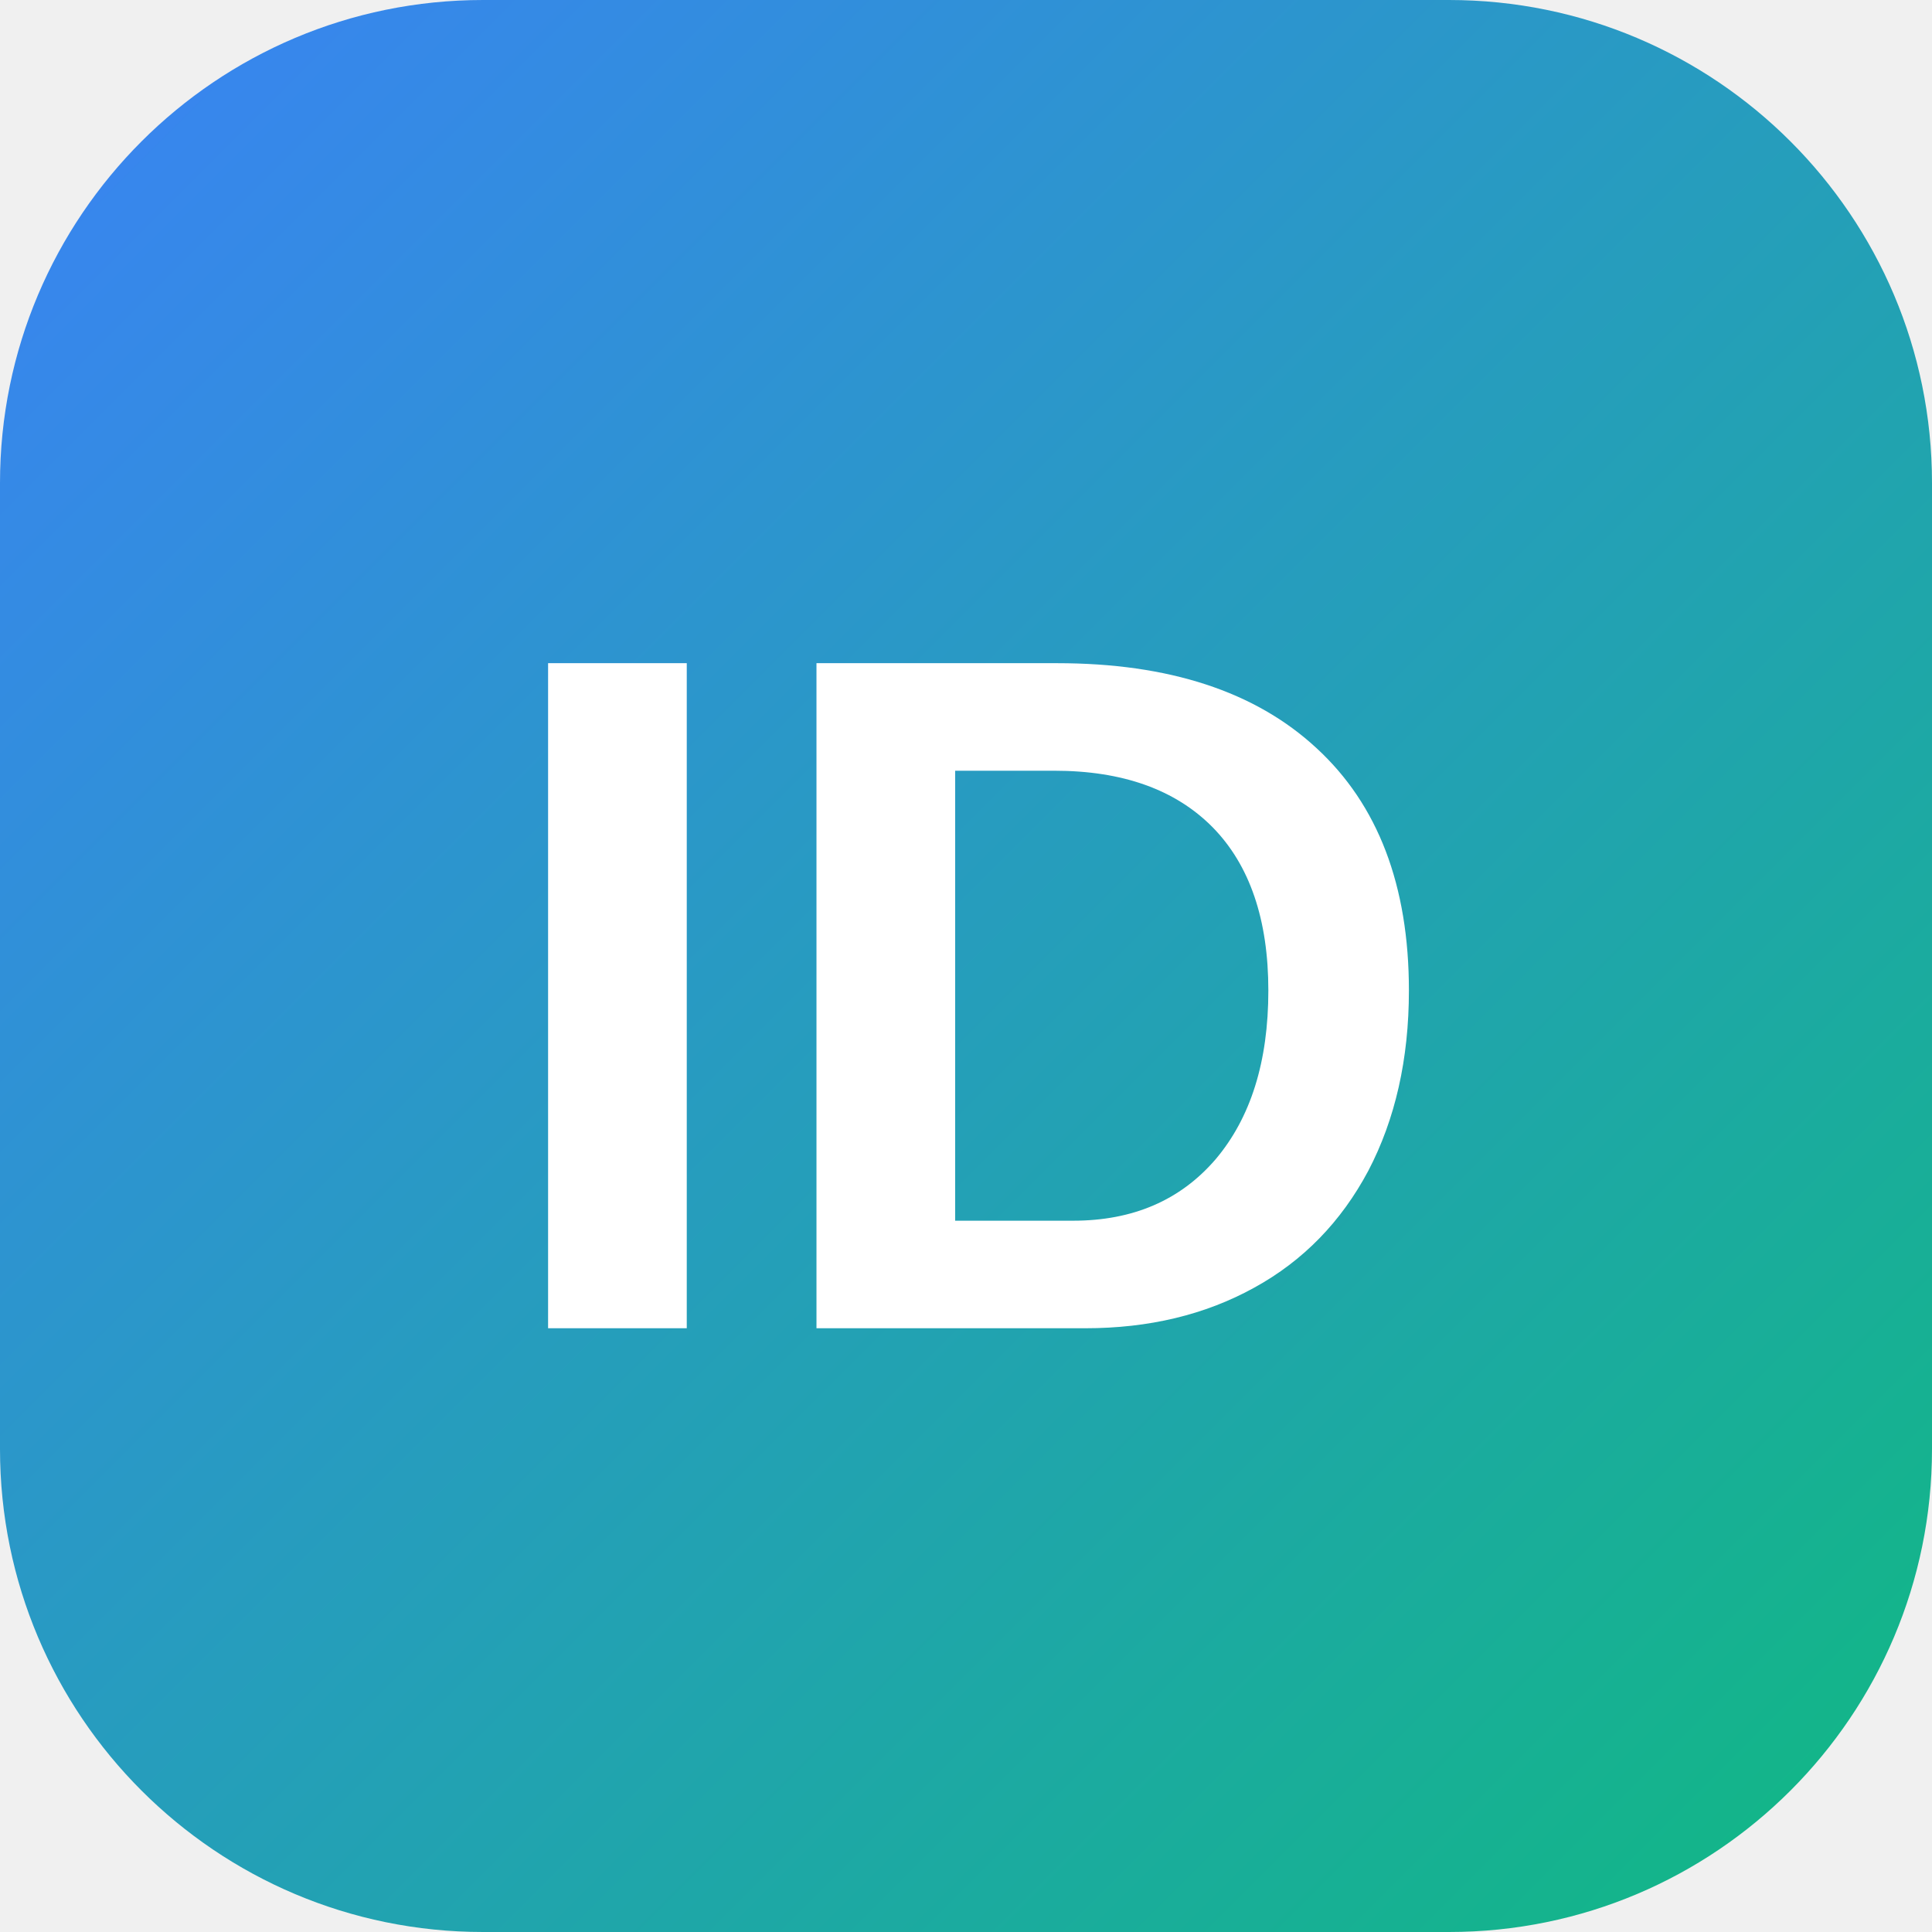
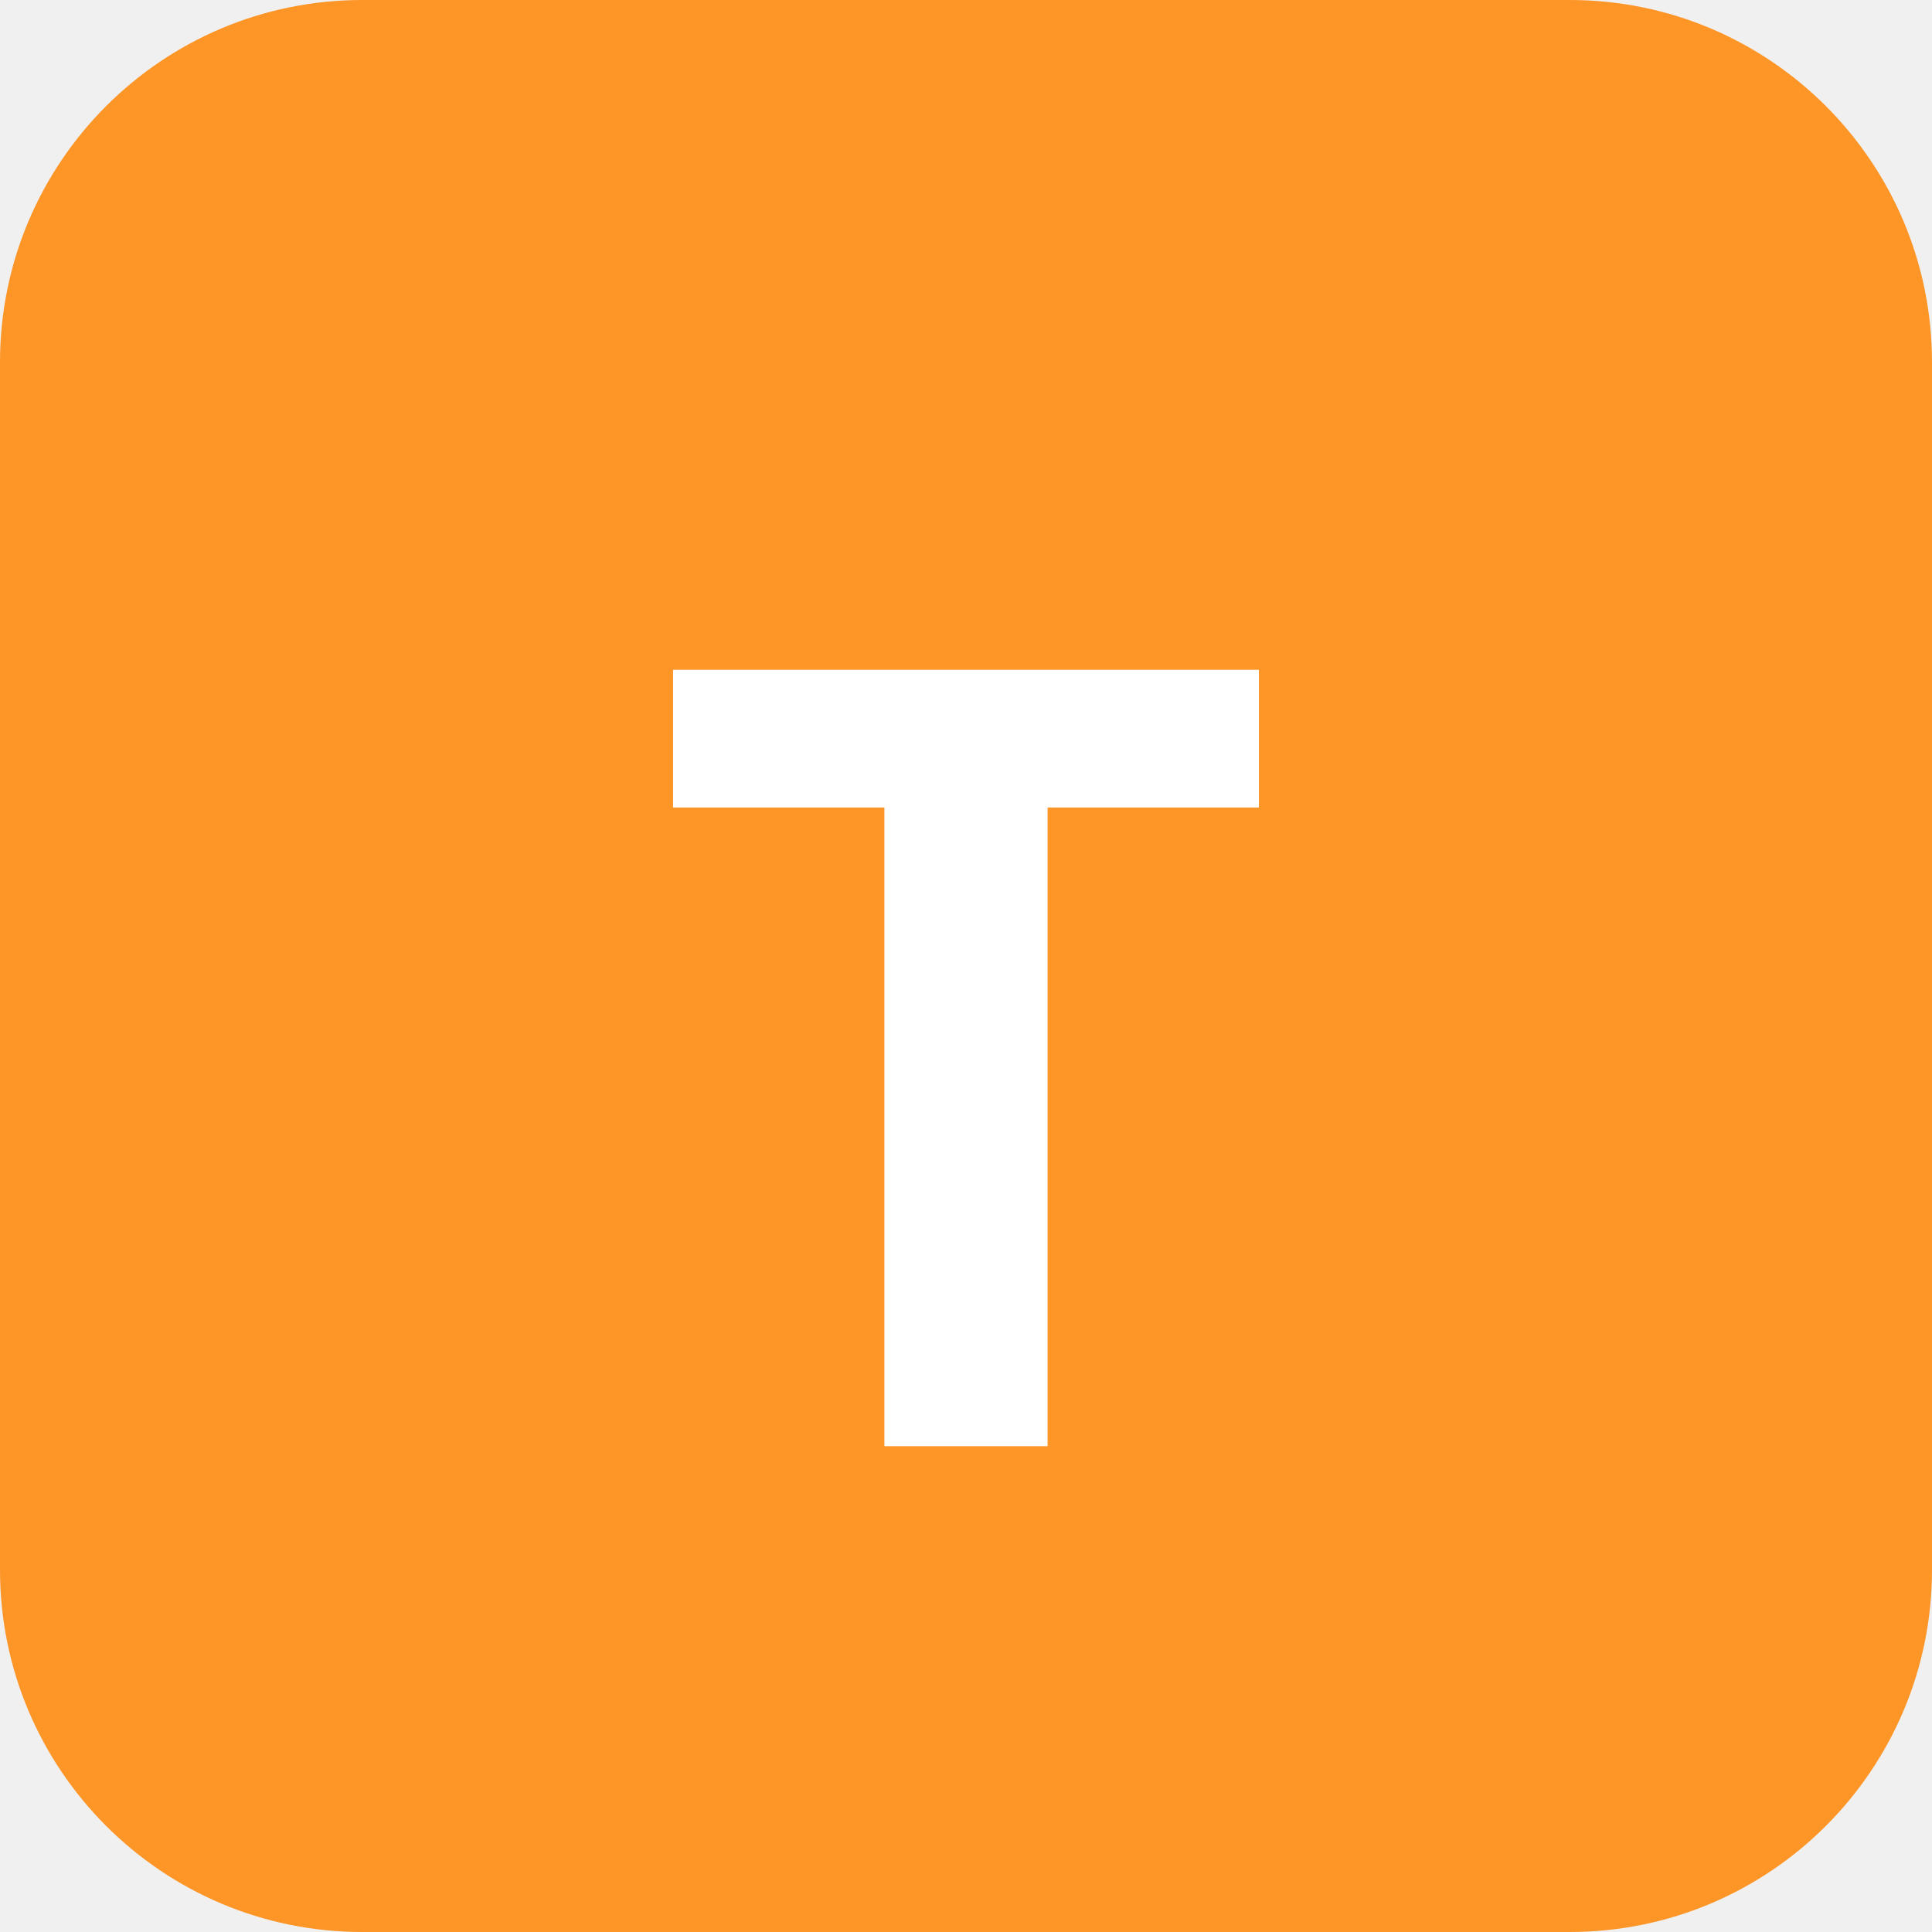
<svg xmlns="http://www.w3.org/2000/svg" viewBox="0 0 32 32">
-   <defs>
-     <linearGradient id="g" x1="0%" y1="0%" x2="100%" y2="100%">
-       <stop offset="0%" stop-color="#3b82f6" />
-       <stop offset="100%" stop-color="#10b981" />
-     </linearGradient>
-   </defs>
-   <rect width="32" height="32" rx="8" fill="url(#g)" />
-   <text x="16" y="22" text-anchor="middle" fill="white" font-family="Arial" font-weight="bold" font-size="16">ID</text>
+   <rect width="32" height="32" rx="6" fill="#fd9527" />
+   <text x="50%" y="55%" dominant-baseline="middle" text-anchor="middle" font-family="system-ui" font-weight="700" font-size="18" fill="white">T</text>
</svg>
